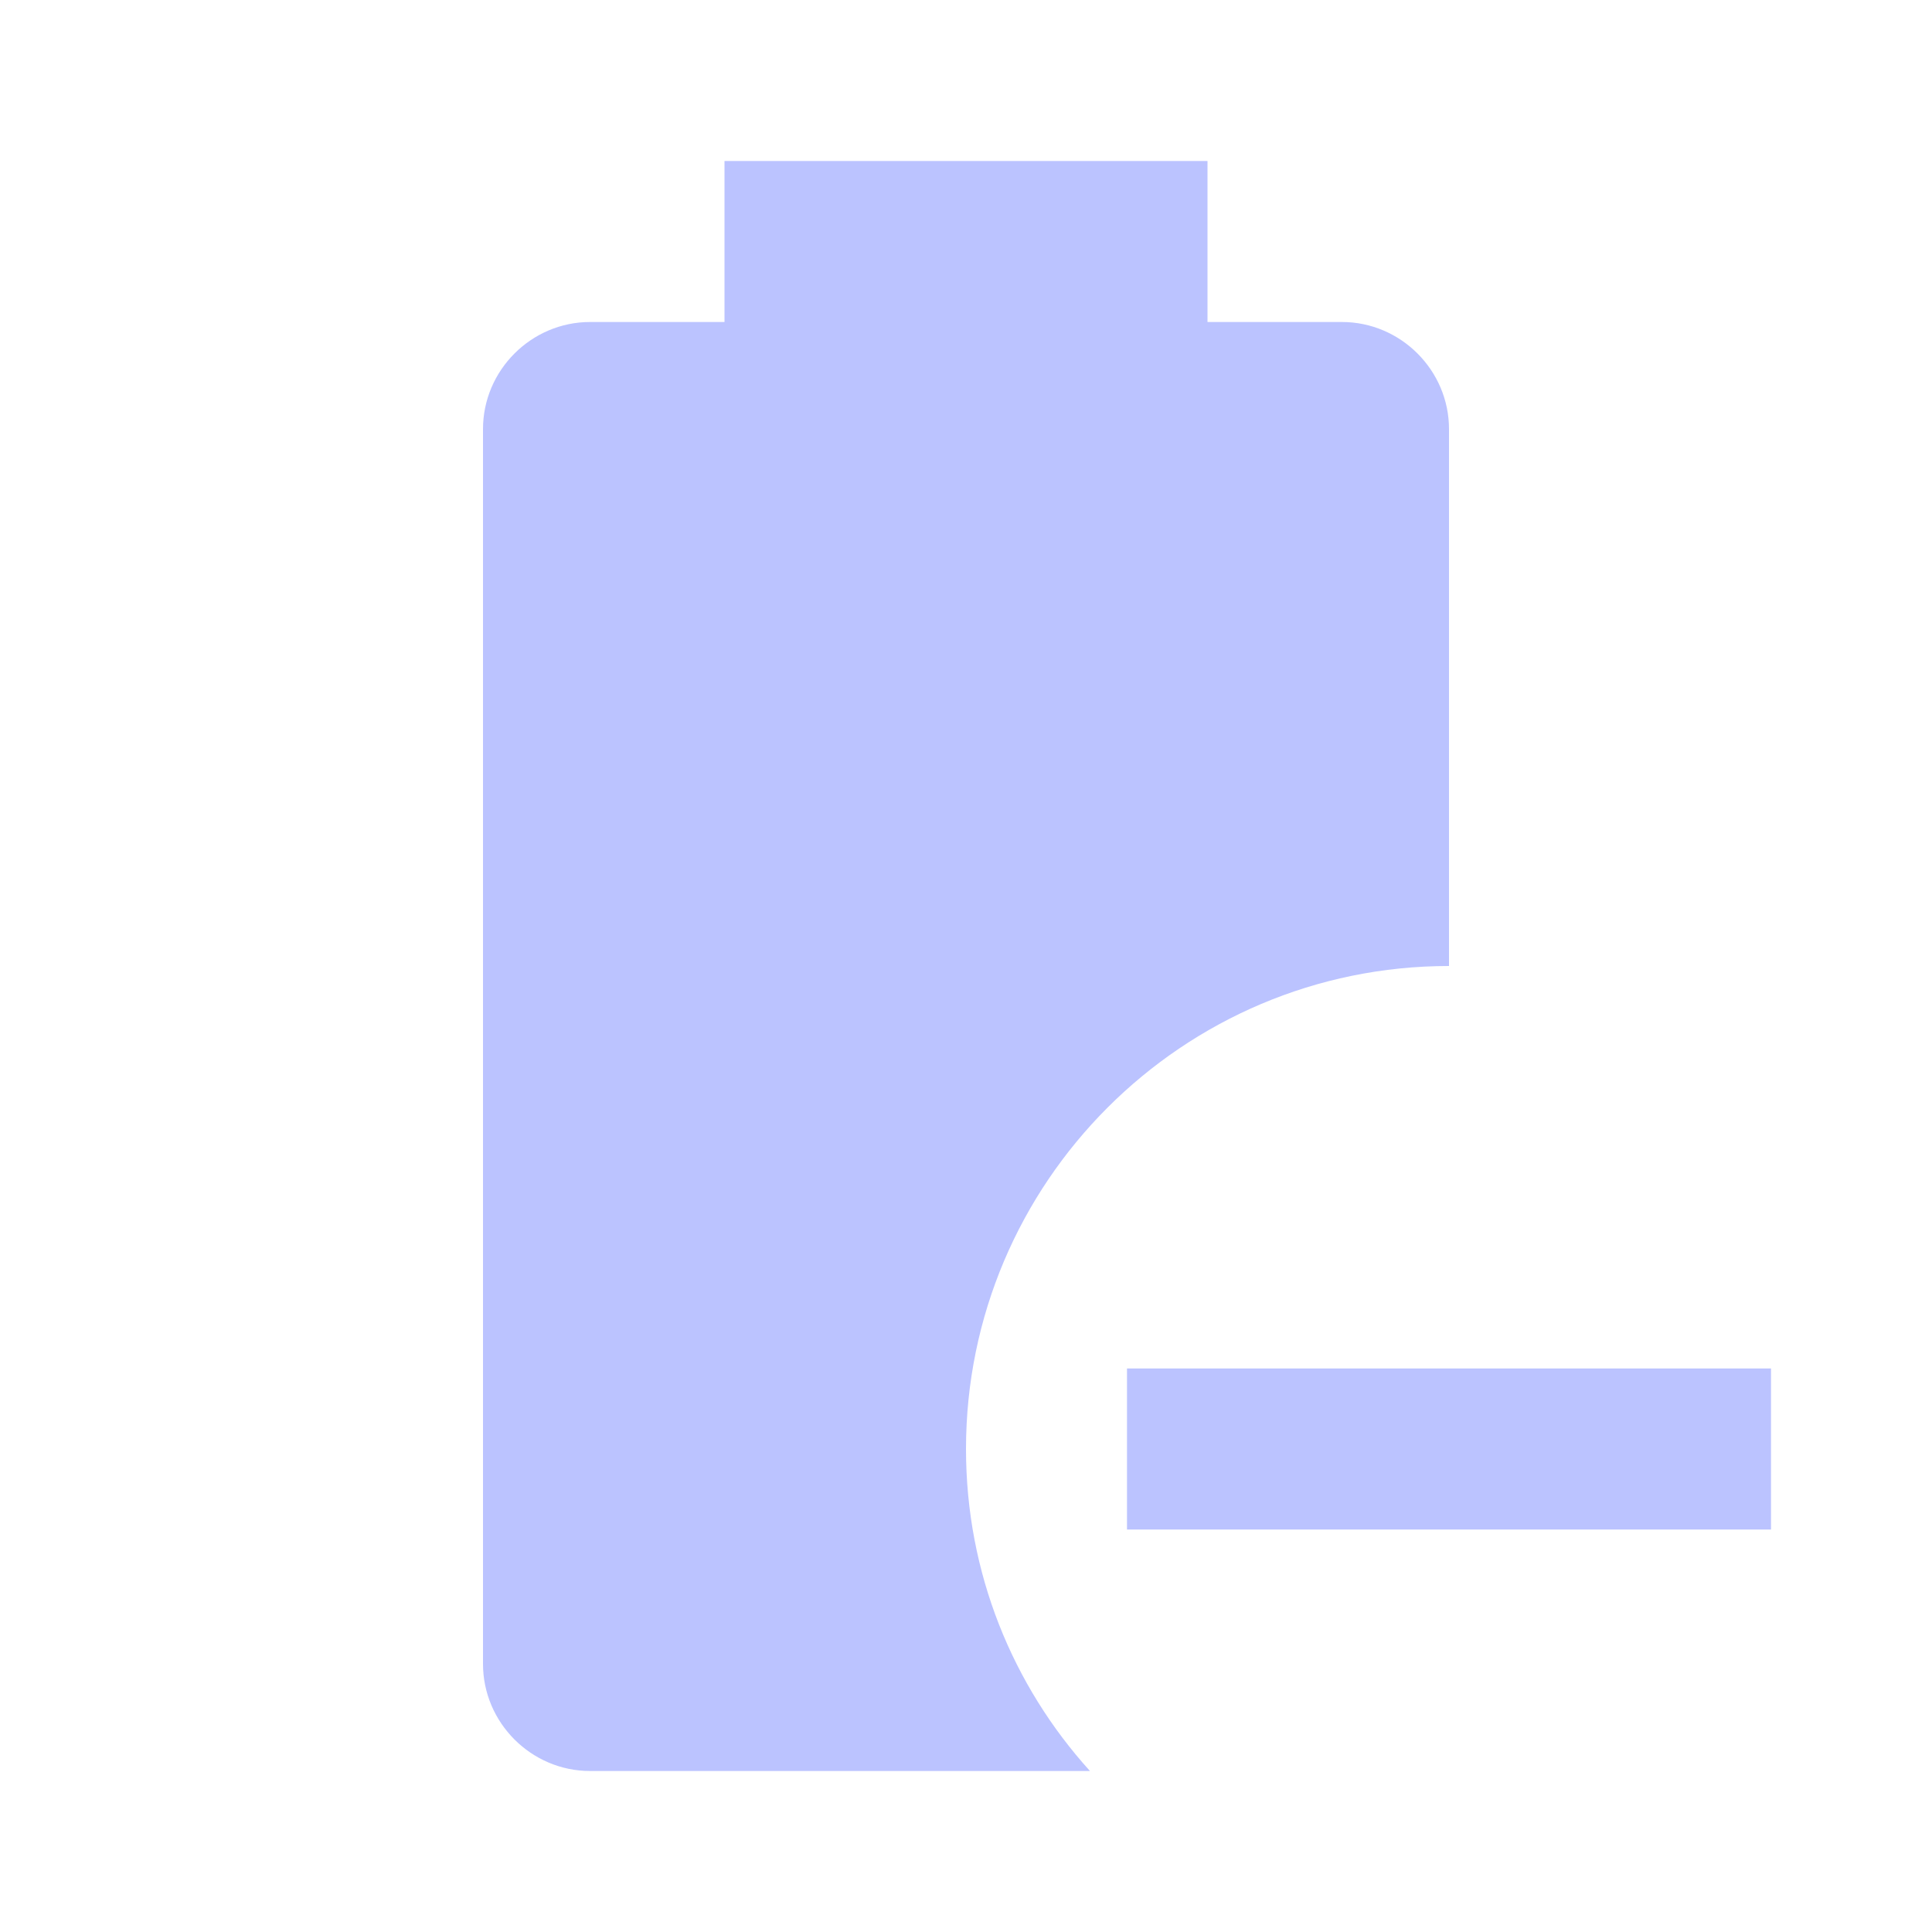
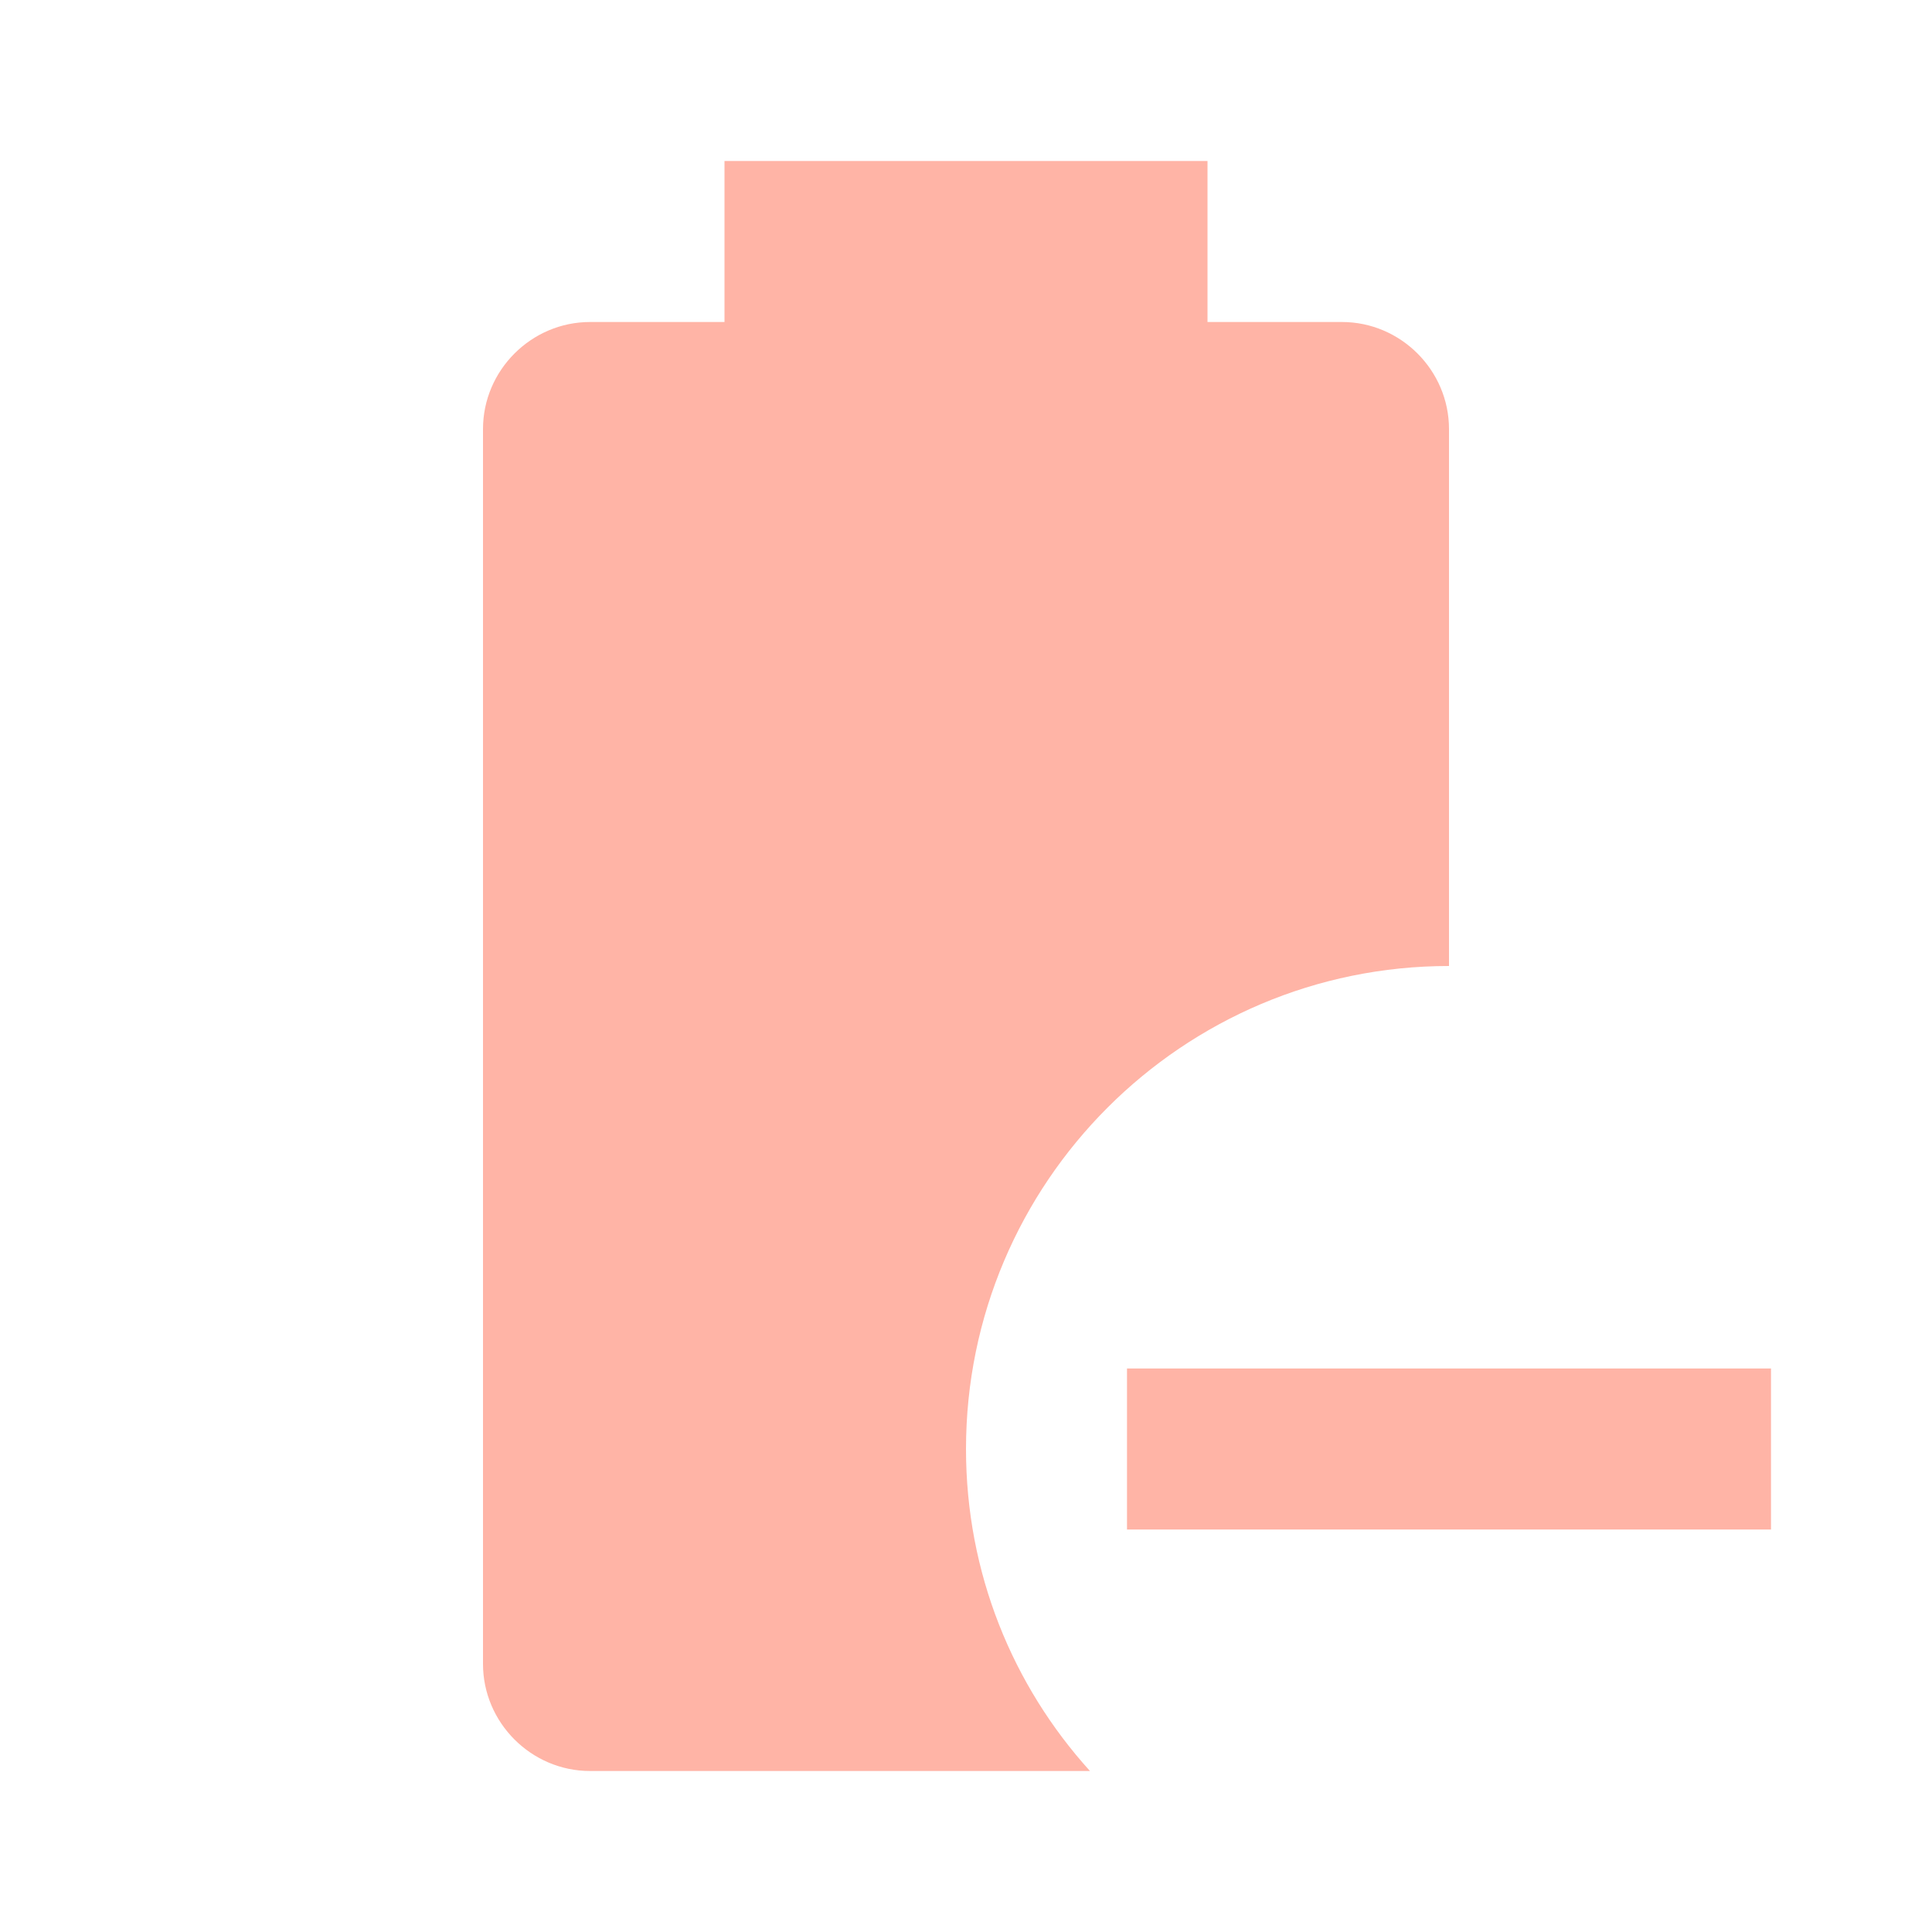
- <svg xmlns="http://www.w3.org/2000/svg" fill="#BBC3FF" preserveAspectRatio="xMidYMid meet" id="mdi-battery-minus" viewBox="0 0 24 24">
+ <svg xmlns="http://www.w3.org/2000/svg" fill="#FFB4A6" preserveAspectRatio="xMidYMid meet" id="mdi-battery-minus" viewBox="0 0 24 24">
  <path d="M13.54 22H7.33C6.6 22 6 21.4 6 20.67V5.33C6 4.6 6.6 4 7.33 4H9V2H15V4H16.67C17.4 4 18 4.6 18 5.33V12C14.69 12 12 14.69 12 18C12 19.54 12.58 20.94 13.54 22M22 17V19H14V17H22Z" />
</svg>
